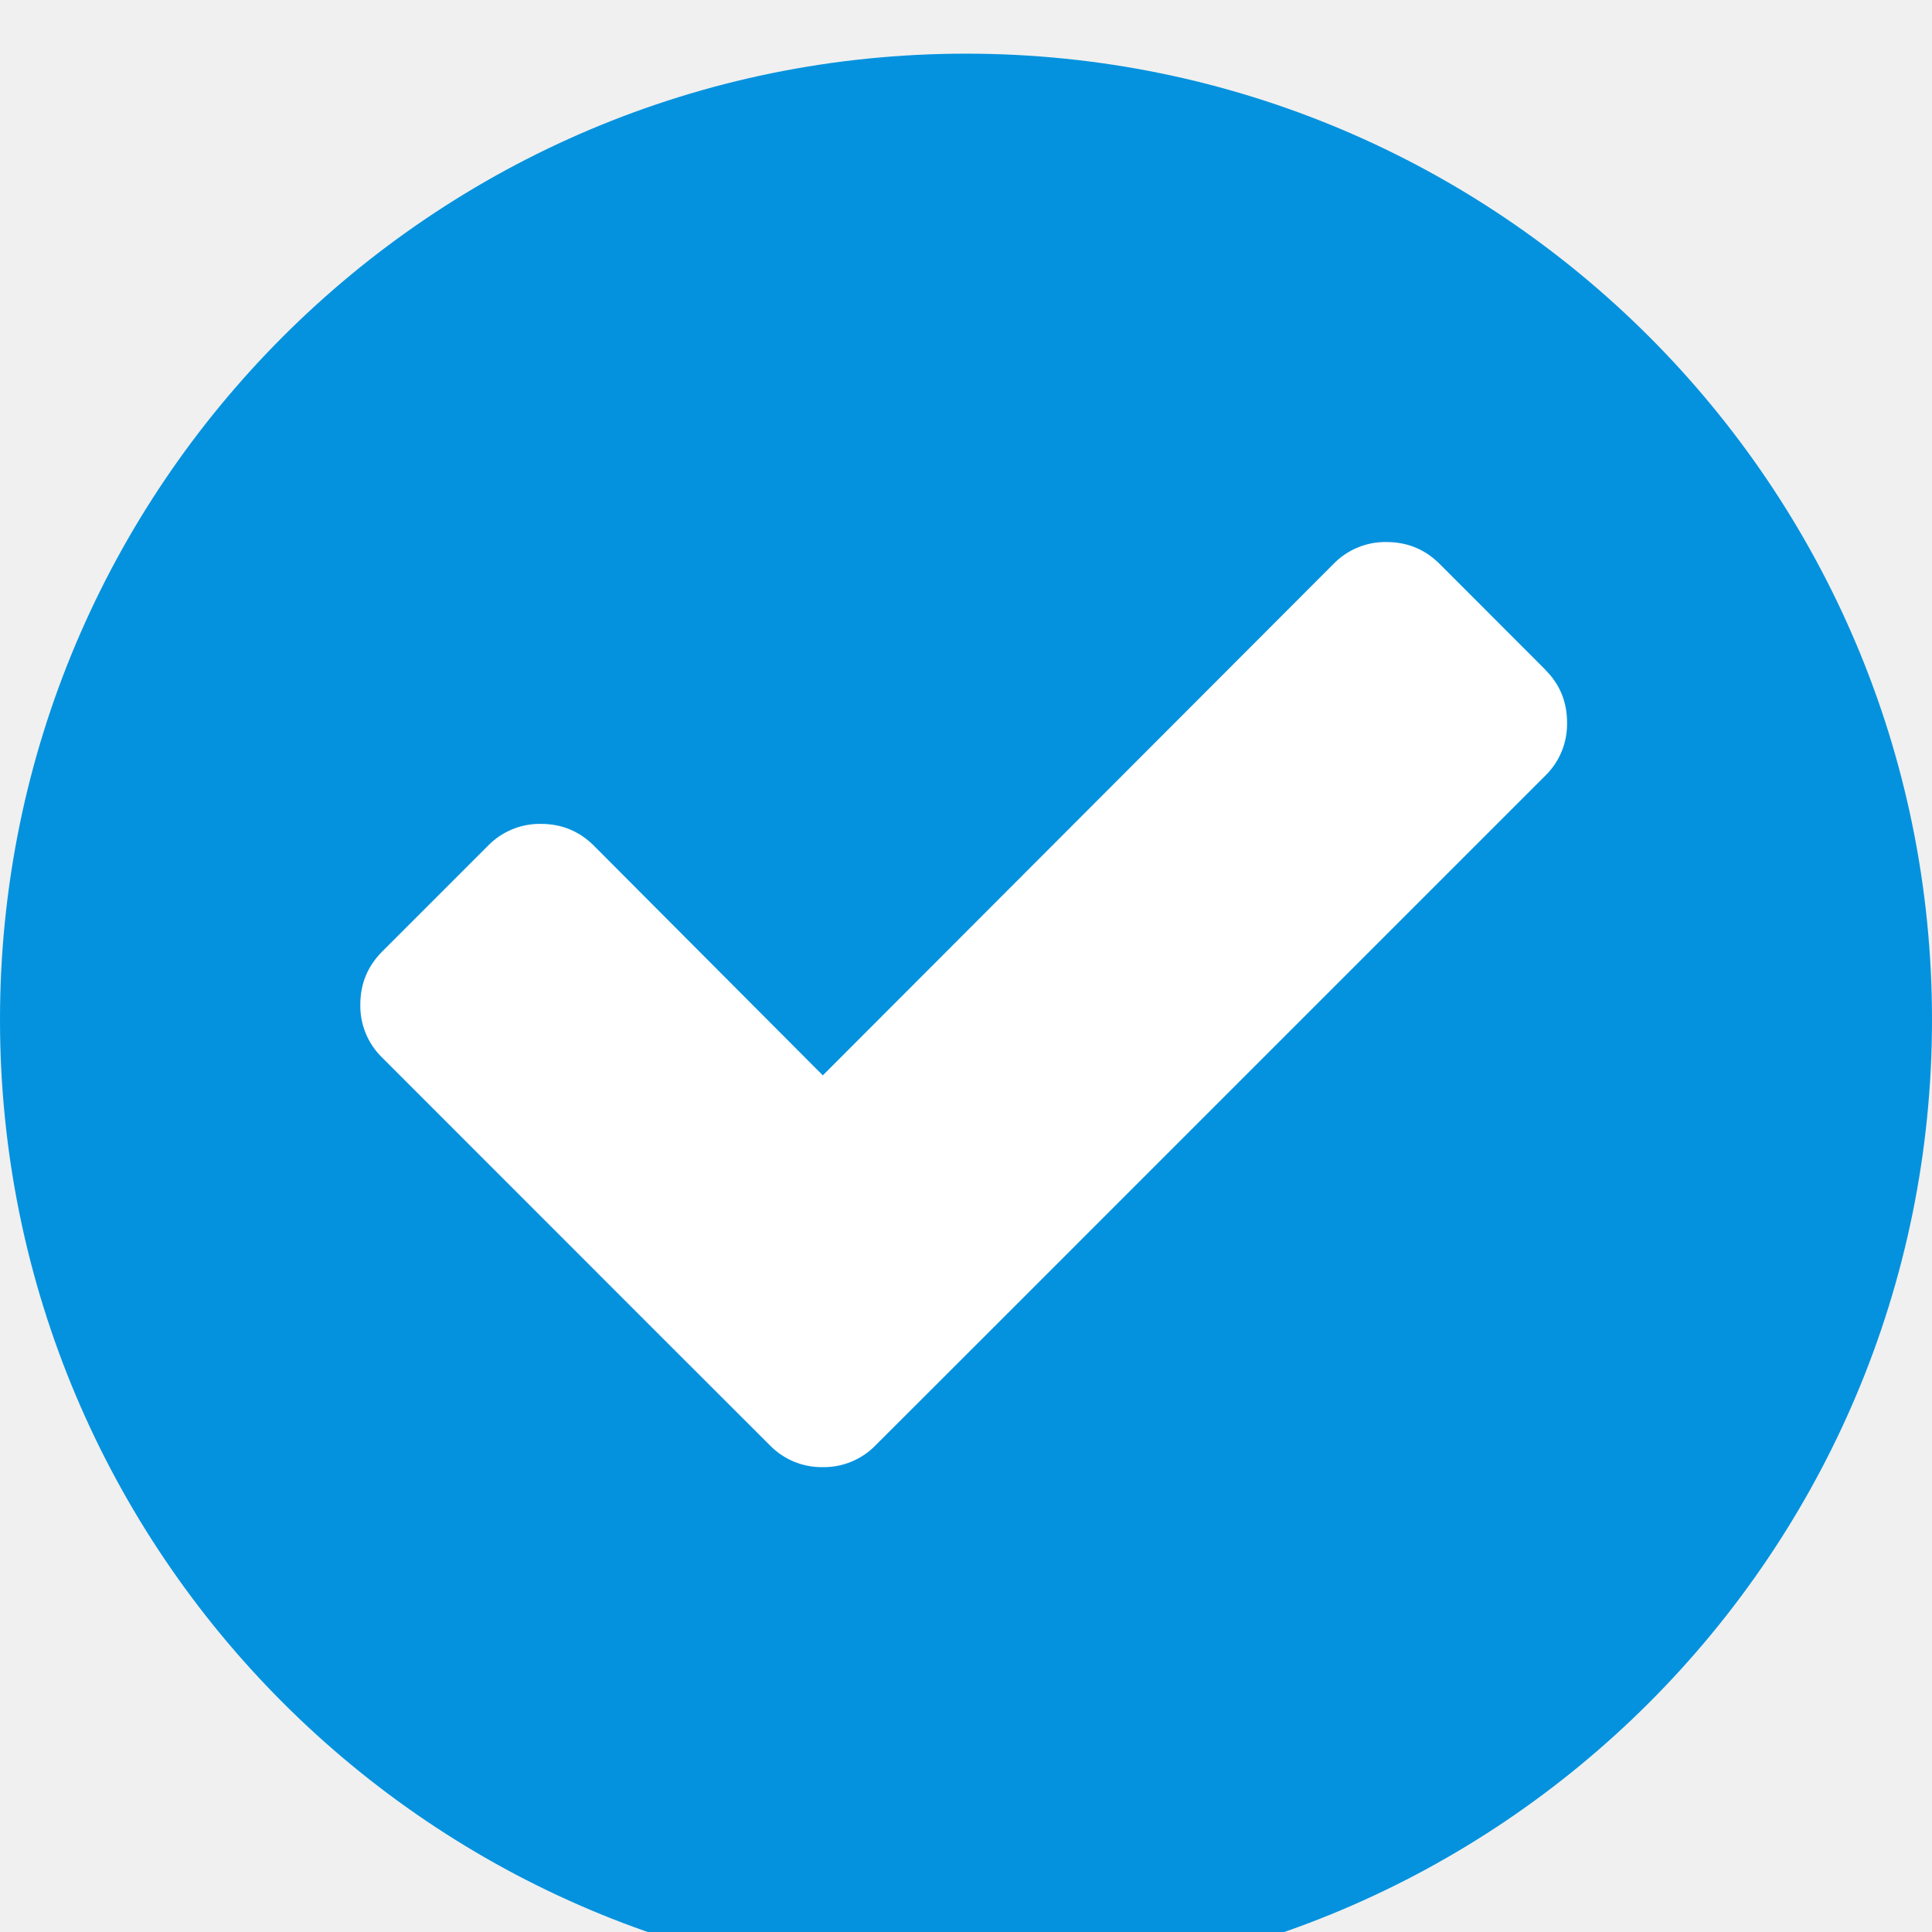
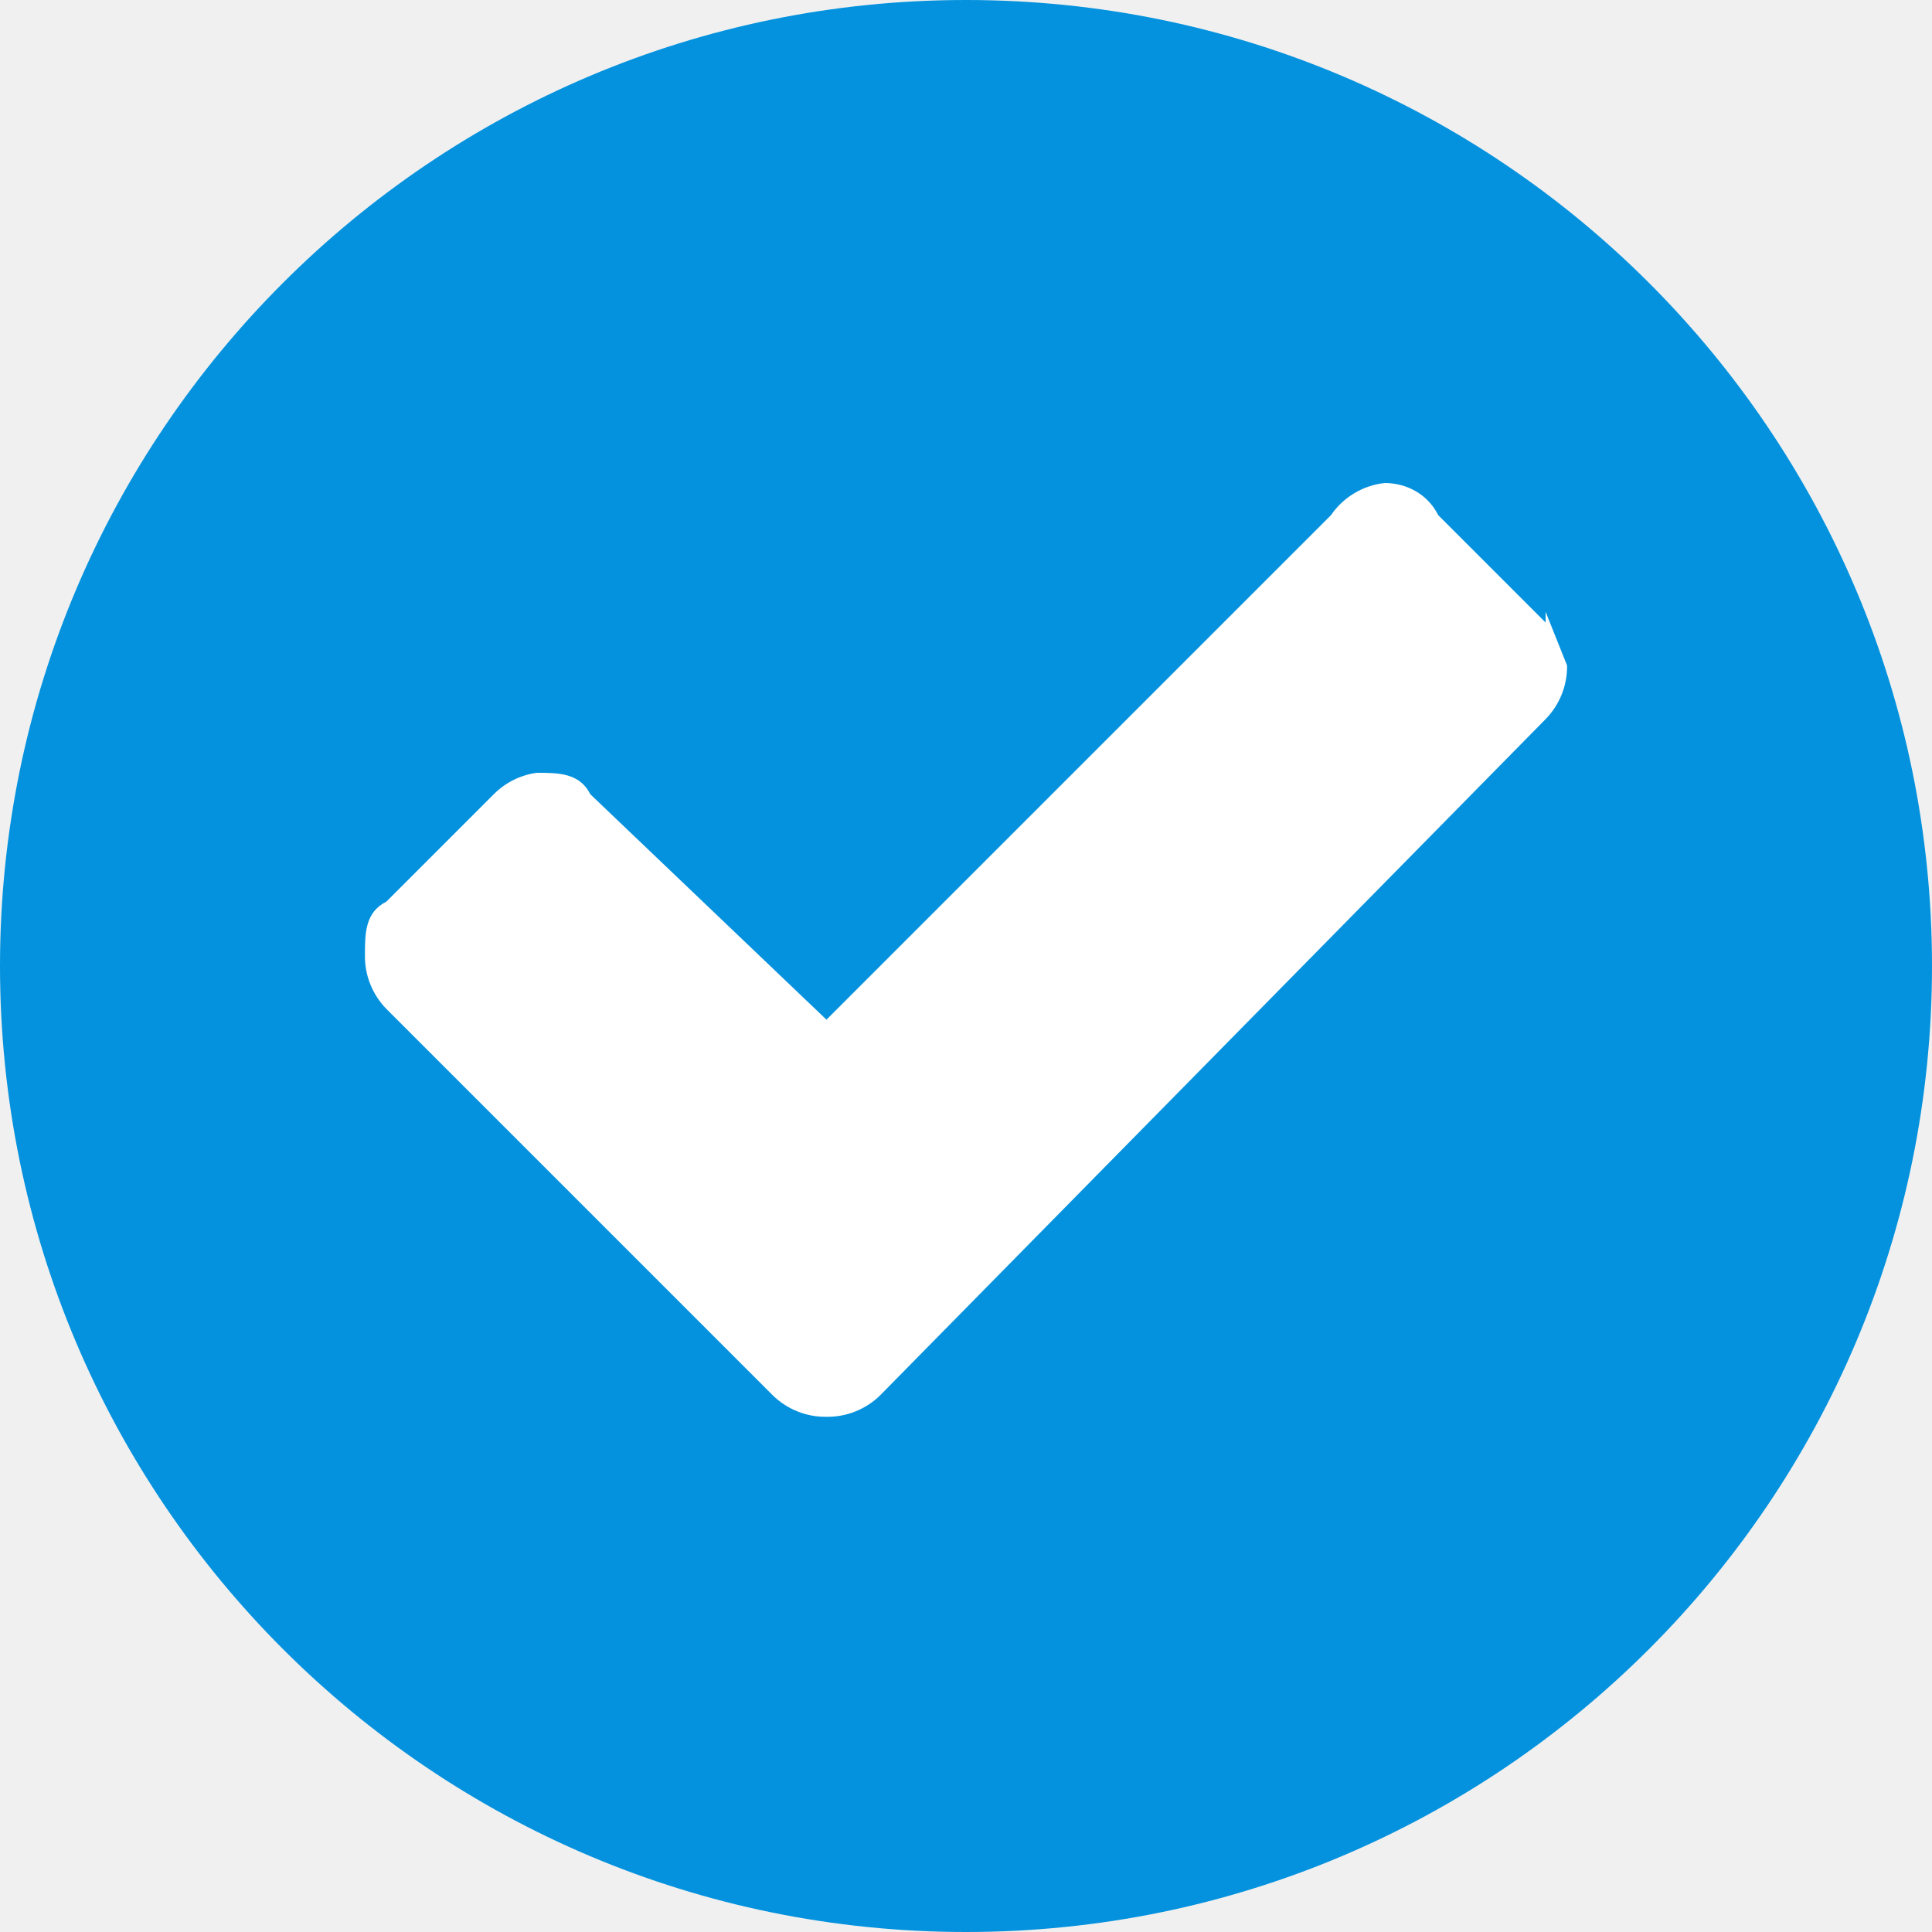
- <svg xmlns="http://www.w3.org/2000/svg" width="18" height="18" viewBox="0 0 18 17" fill="none">
-   <g>
-     <rect width="18" height="18" rx="9" fill="#0492de" />
-     <path d="M14.397 5.74c.136.135.203.3.203.493a.672.672 0 0 1-.203.494l-5.252 5.252-.987.986a.672.672 0 0 1-.493.204.672.672 0 0 1-.493-.204l-.987-.986L3.56 9.353a.672.672 0 0 1-.203-.494c0-.193.068-.357.203-.493l.987-.987a.672.672 0 0 1 .493-.203c.193 0 .358.068.493.203l2.133 2.14 4.759-4.766a.672.672 0 0 1 .493-.203c.194 0 .358.068.494.203l.986.987z" fill="#ffffff" />
-   </g>
+ <svg xmlns="http://www.w3.org/2000/svg" width="18" height="18" fill="none">
+   <path d="M18 9A9 9 0 1 0 0 9a9 9 0 0 0 18 0Z" fill="#0492DE" />
+   <path d="m14.4 5.7.2.5a.7.7 0 0 1-.2.5L8.2 13a.7.7 0 0 1-.5.2.7.7 0 0 1-.5-.2L3.6 9.4a.7.7 0 0 1-.2-.5c0-.2 0-.4.2-.5l1-1a.7.7 0 0 1 .4-.2c.2 0 .4 0 .5.2l2.2 2.1 4.7-4.7a.7.7 0 0 1 .5-.3c.2 0 .4.1.5.3l1 1Z" fill="#fff" />
</svg>
